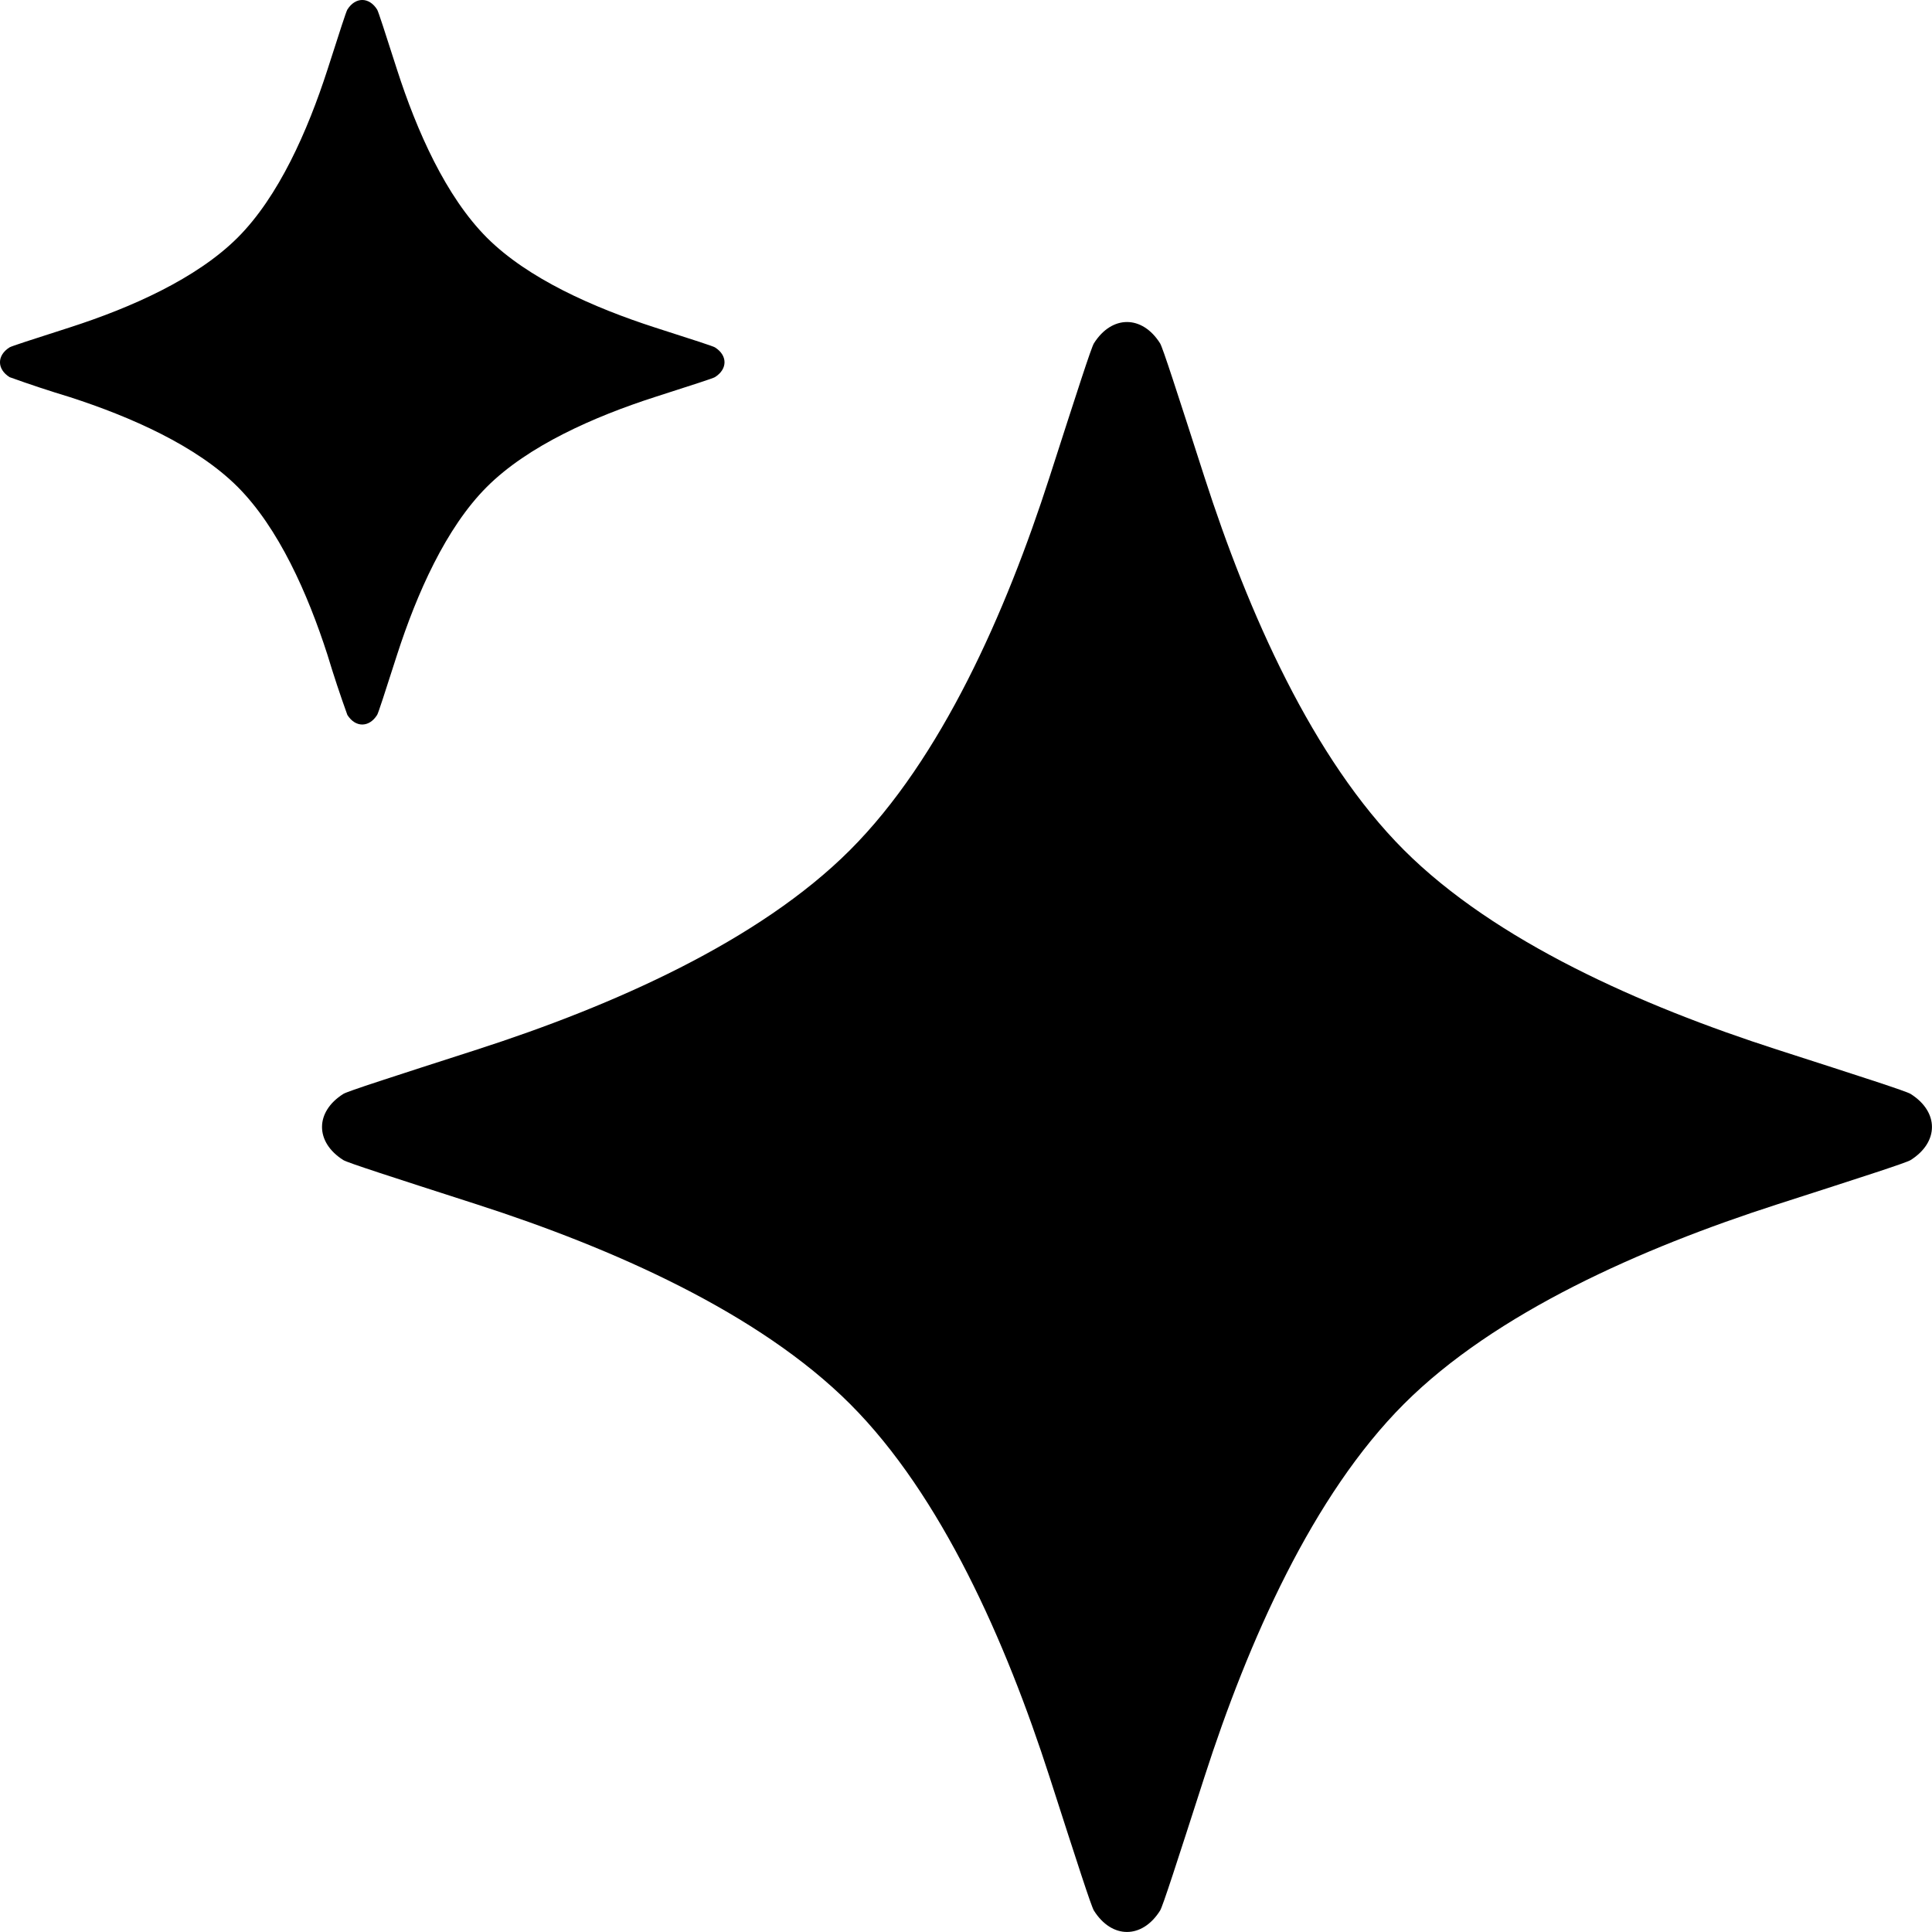
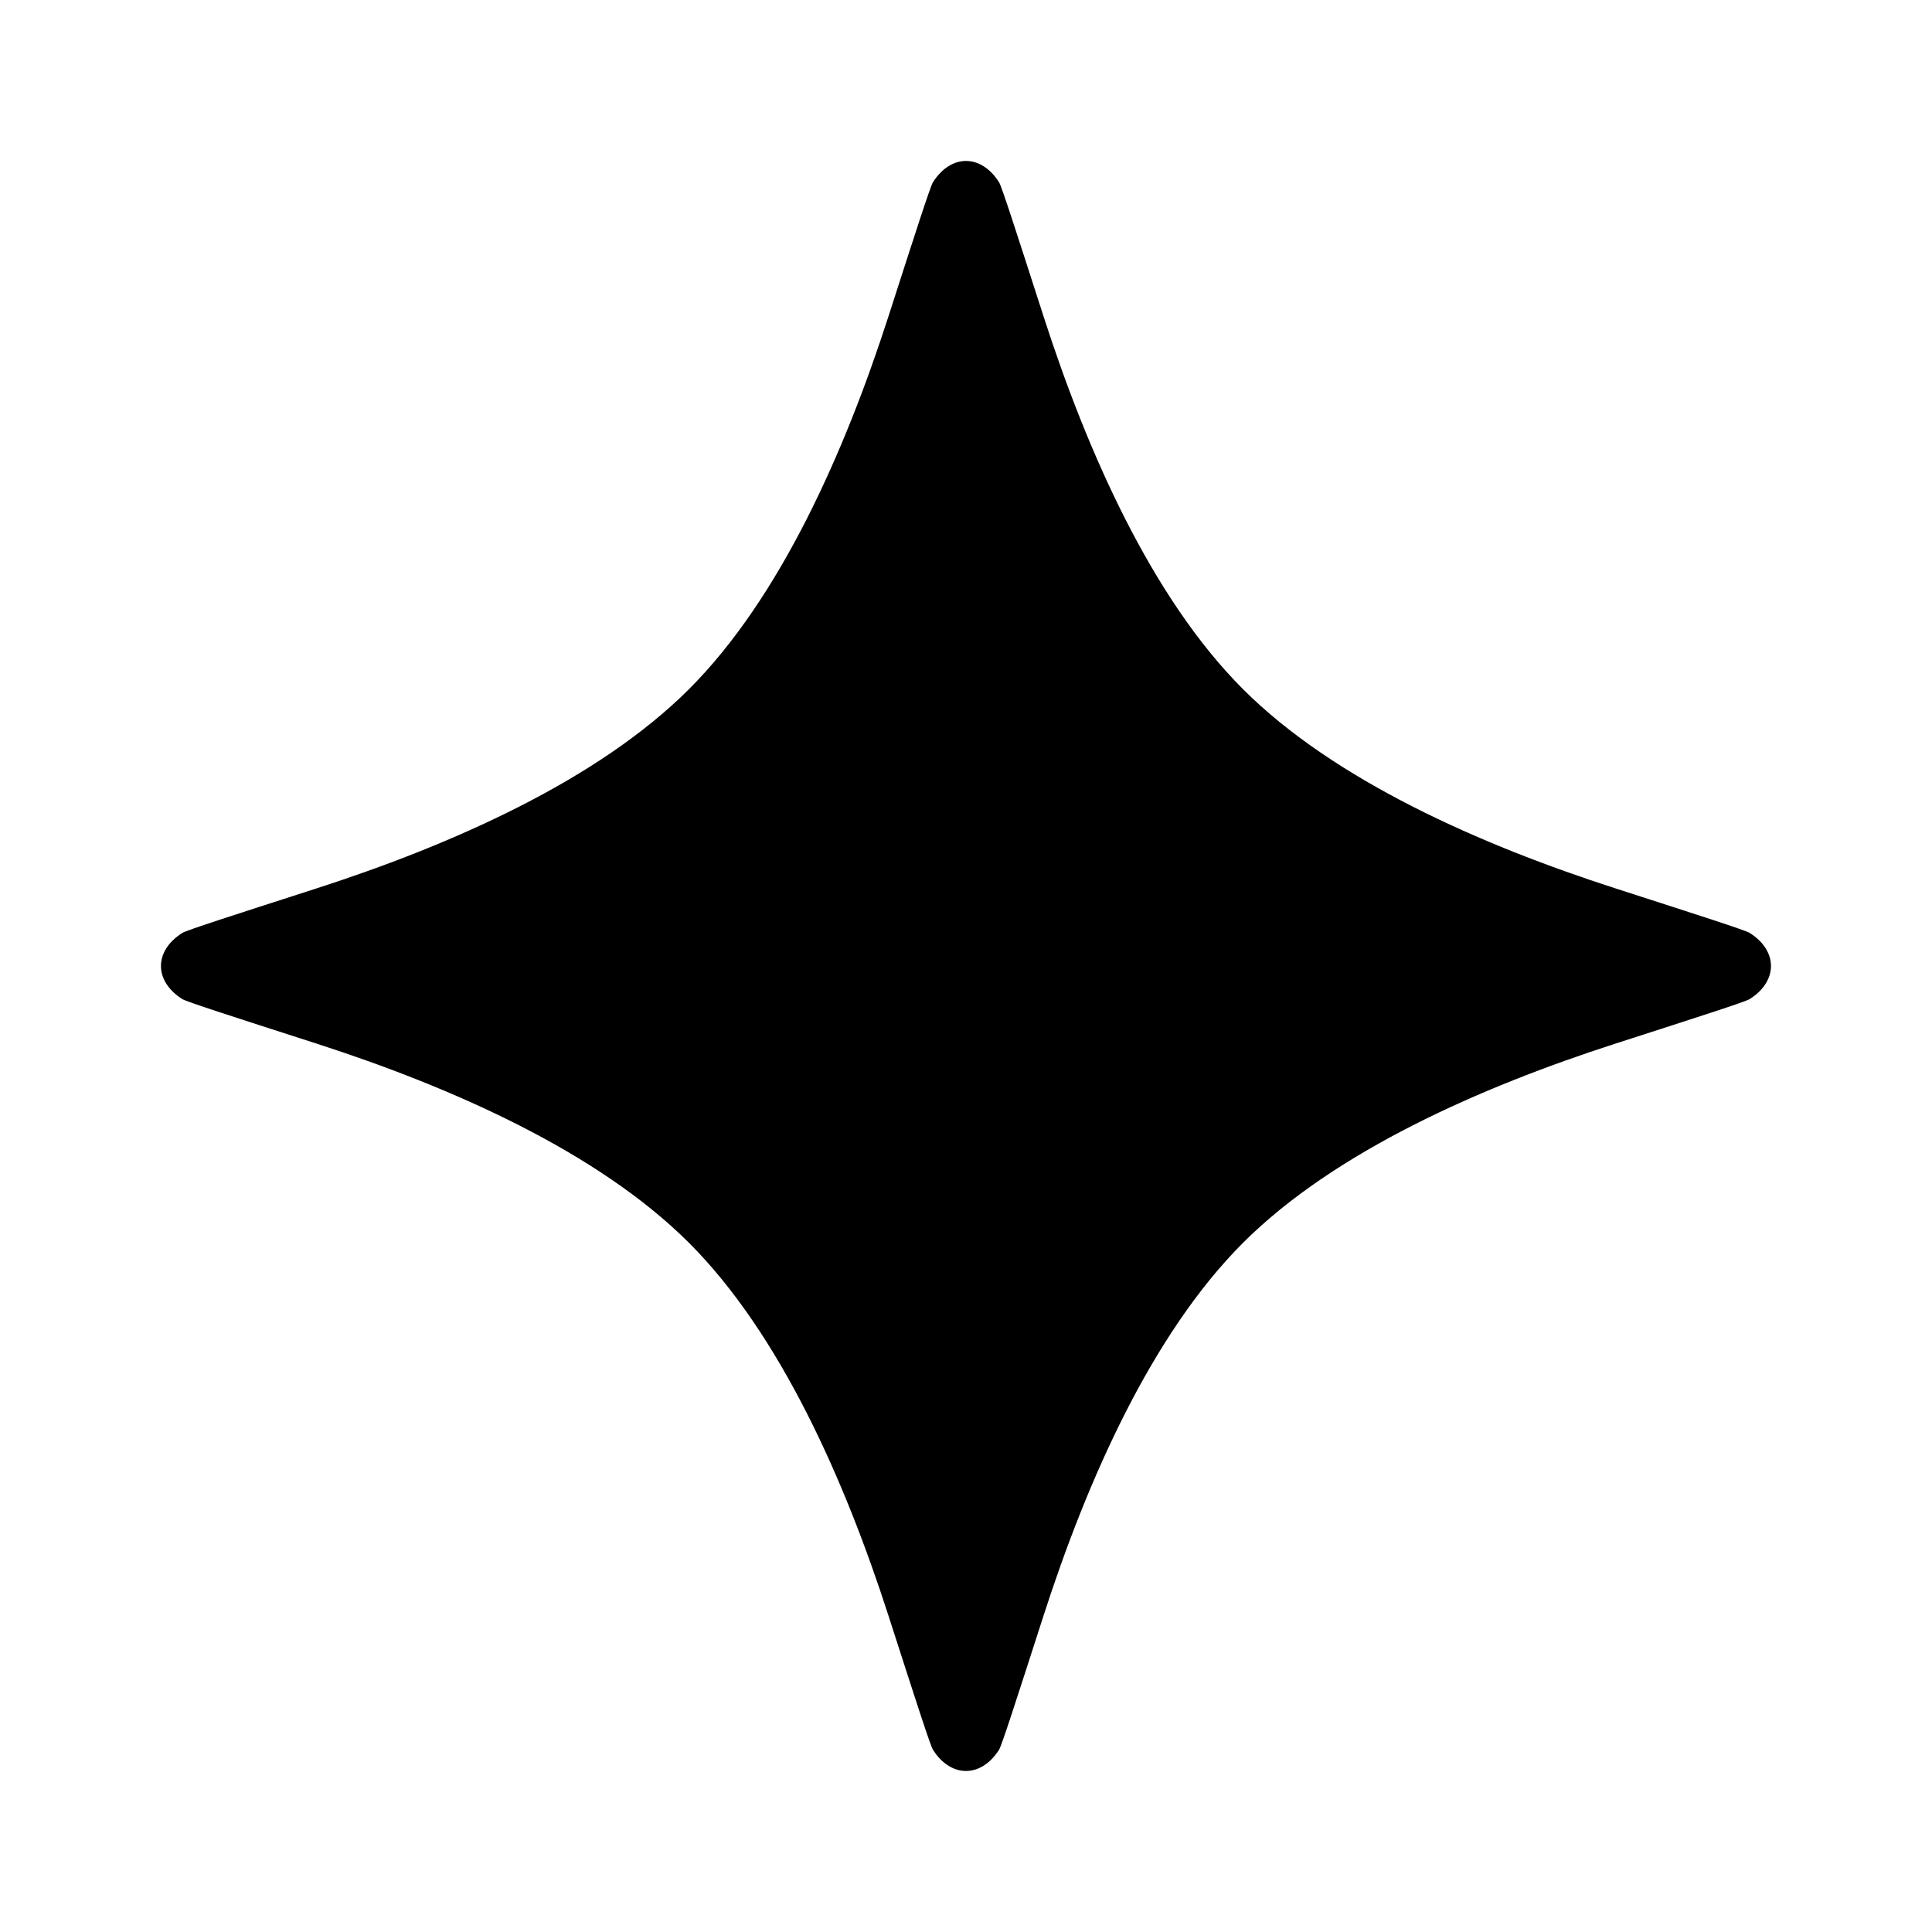
<svg xmlns="http://www.w3.org/2000/svg" width="24" height="24" viewBox="0 0 24 24">
-   <g clip-path="url(#clip0_2875_216)">
-     <path d="M13.037 5.929c.346-1.074.519-1.611.552-1.664.223-.353.599-.353.822 0 .033.053.206.59.552 1.664.542 1.681 1.343 3.496 2.477 4.63 1.135 1.135 2.95 1.936 4.631 2.478 1.074.346 1.611.519 1.663.552.354.223.354.599 0 .822-.052.033-.589.206-1.663.552-1.681.542-3.496 1.343-4.63 2.477-1.135 1.135-1.936 2.95-2.478 4.631-.346 1.074-.519 1.611-.552 1.663-.223.354-.599.354-.822 0-.033-.052-.206-.589-.552-1.663-.542-1.681-1.343-3.496-2.477-4.63-1.135-1.135-2.95-1.936-4.631-2.478-1.074-.346-1.611-.519-1.664-.552-.353-.223-.353-.599 0-.822.053-.033.59-.206 1.664-.552 1.681-.542 3.496-1.343 4.63-2.477 1.135-1.135 1.936-2.95 2.478-4.631M4.067.868c.155-.483.233-.725.248-.749.1-.159.27-.159.37 0 .015.024.093.266.248.749.244.757.605 1.573 1.115 2.084.51.51 1.327.87 2.084 1.115.483.155.725.233.749.248.159.1.159.27 0 .37-.024.015-.266.093-.749.248-.756.244-1.573.605-2.084 1.115-.51.51-.87 1.327-1.115 2.084-.155.483-.233.725-.248.749-.1.159-.27.159-.37 0a15 15 0 0 1-.248-.749c-.244-.756-.605-1.573-1.115-2.084-.51-.51-1.327-.87-2.084-1.115a15 15 0 0 1-.749-.248c-.159-.1-.159-.27 0-.37.024-.015.266-.093.749-.248.757-.244 1.573-.605 2.084-1.115.51-.51.87-1.327 1.115-2.084" />
-   </g>
+   <path d="M11.037 3.929C11.383 2.855 11.556 2.318 11.589 2.265C11.812 1.911 12.188 1.911 12.411 2.265C12.444 2.318 12.617 2.855 12.963 3.929C13.505 5.61 14.306 7.425 15.44 8.56C16.575 9.694 18.39 10.495 20.071 11.037C21.145 11.383 21.682 11.556 21.735 11.589C22.088 11.812 22.088 12.188 21.735 12.411C21.682 12.444 21.145 12.617 20.071 12.963C18.39 13.505 16.575 14.306 15.44 15.44C14.306 16.575 13.505 18.39 12.963 20.071C12.617 21.145 12.444 21.682 12.411 21.735C12.188 22.088 11.812 22.088 11.589 21.735C11.556 21.682 11.383 21.145 11.037 20.071C10.495 18.39 9.694 16.575 8.56 15.44C7.425 14.306 5.61 13.505 3.929 12.963C2.855 12.617 2.318 12.444 2.265 12.411C1.911 12.188 1.911 11.812 2.265 11.589C2.318 11.556 2.855 11.383 3.929 11.037C5.61 10.495 7.425 9.694 8.56 8.56C9.694 7.425 10.495 5.61 11.037 3.929Z" />
</svg>
